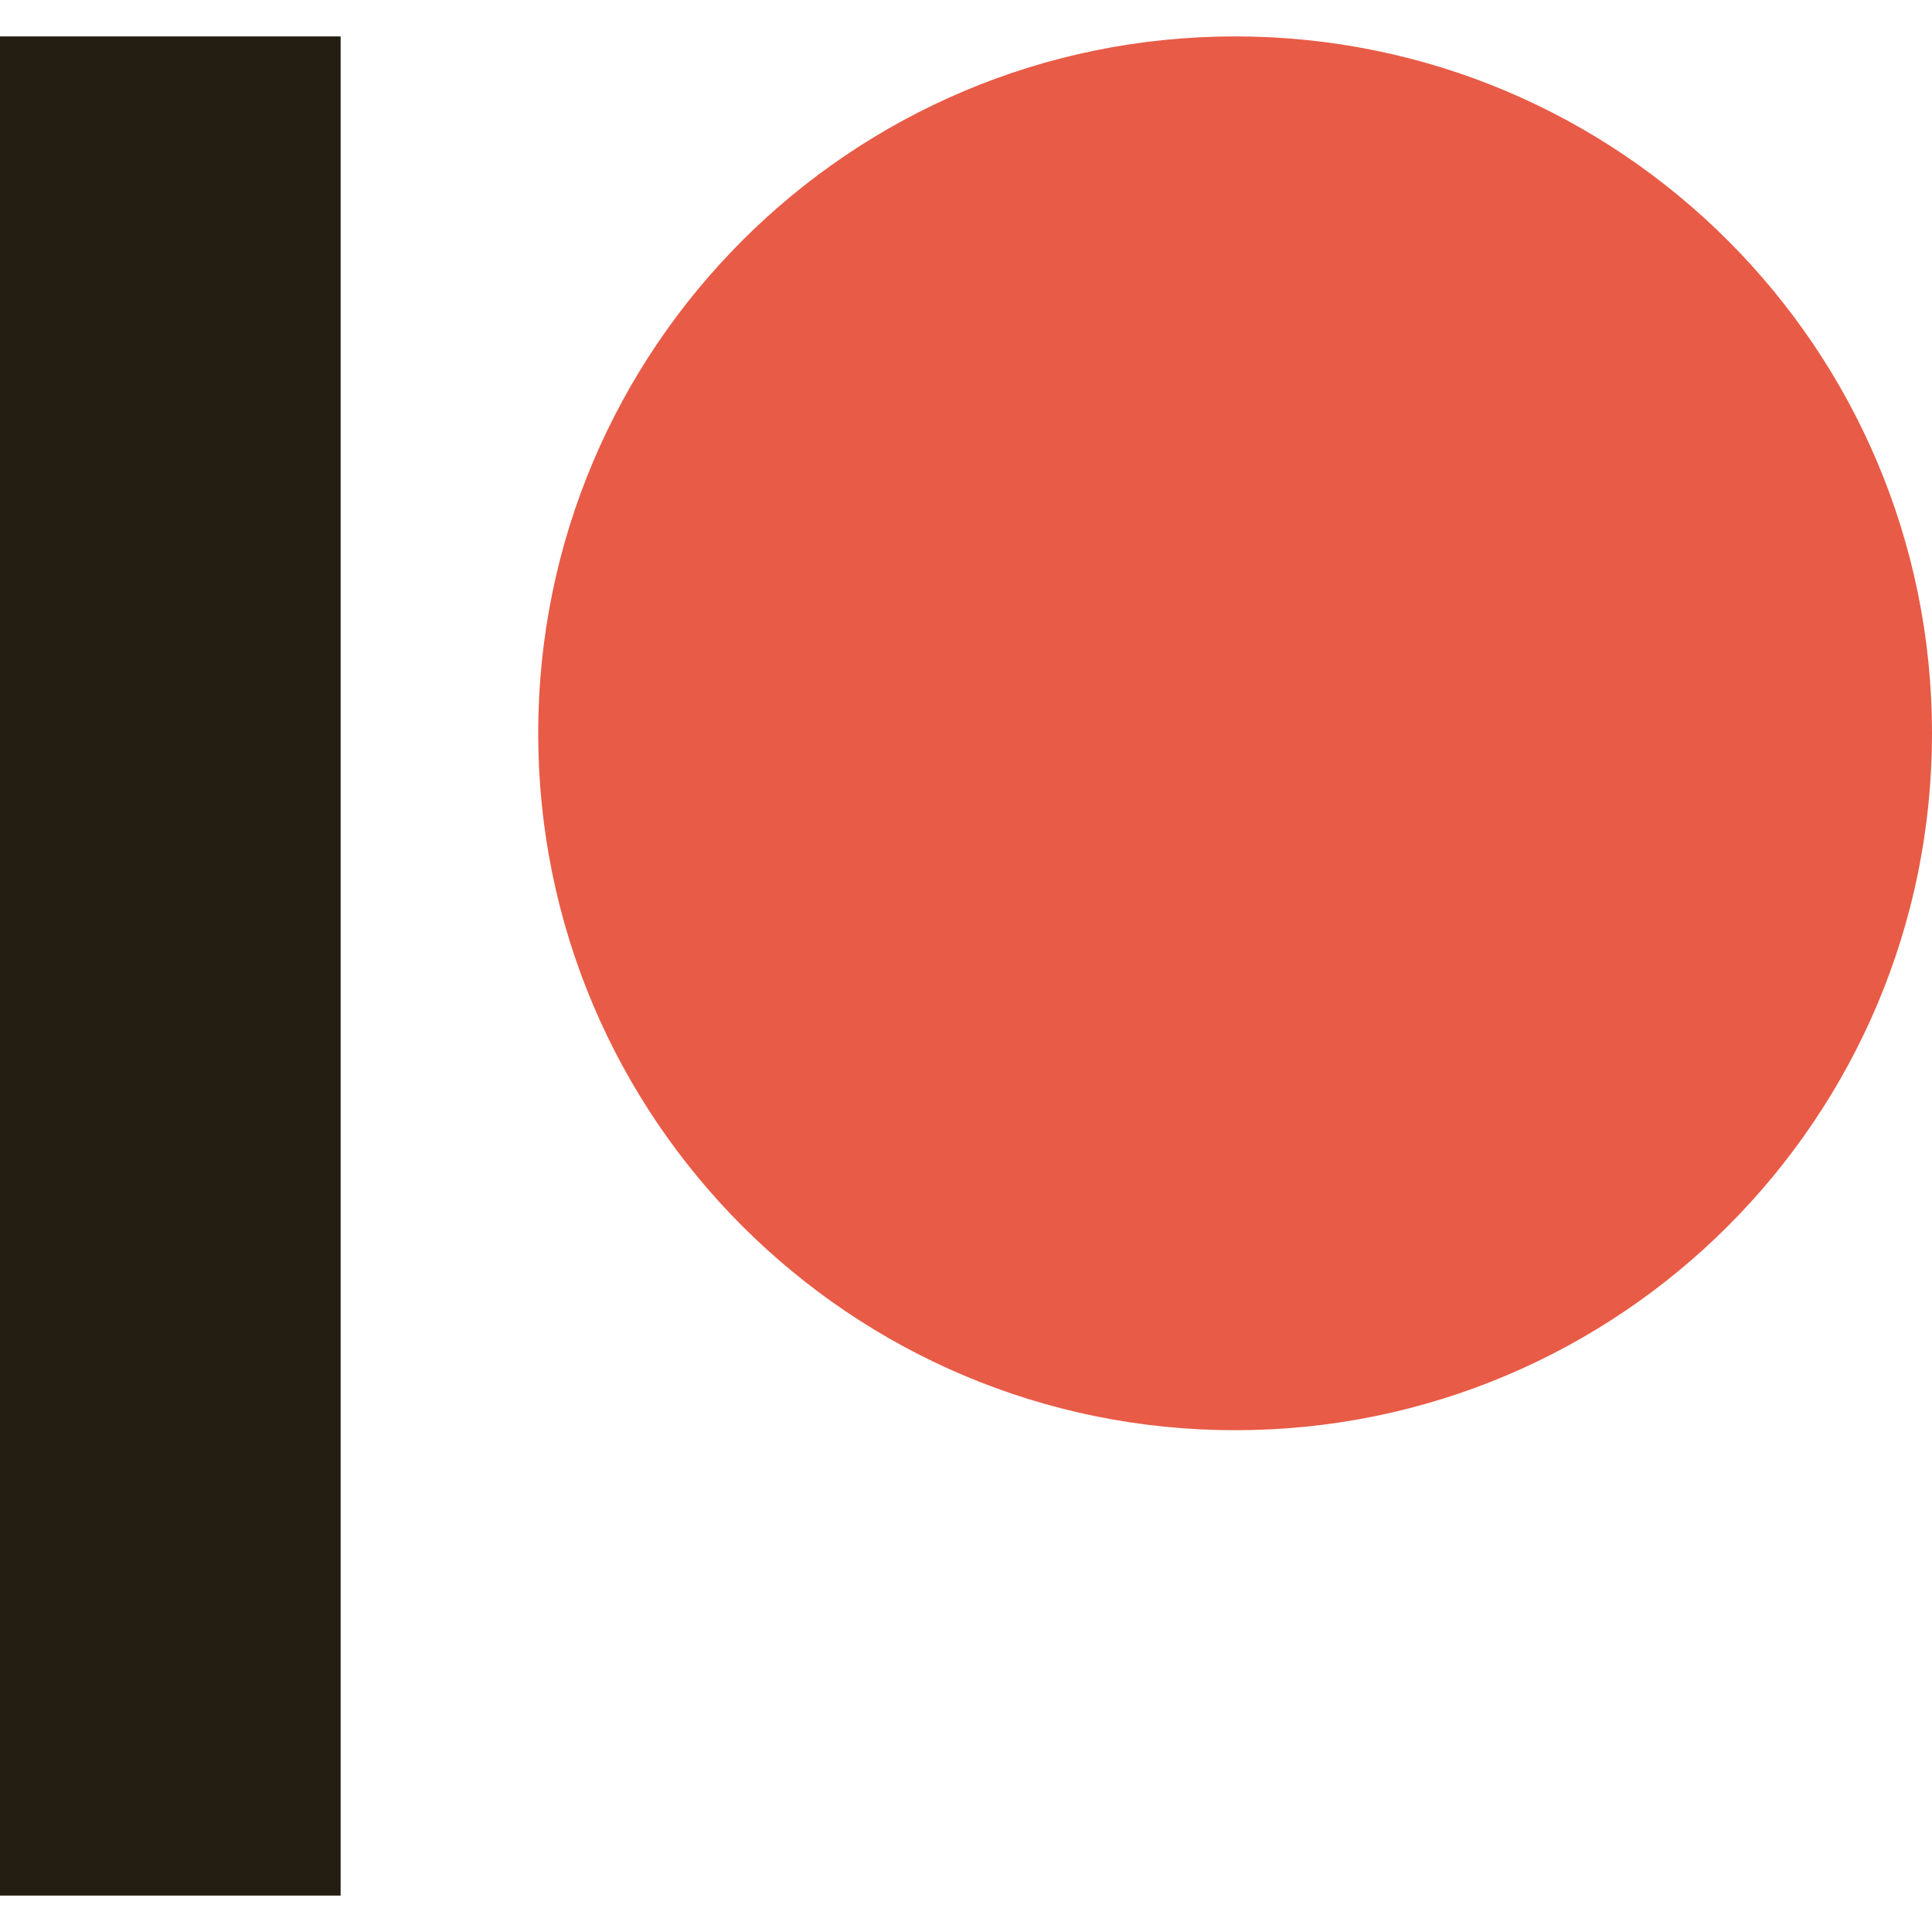
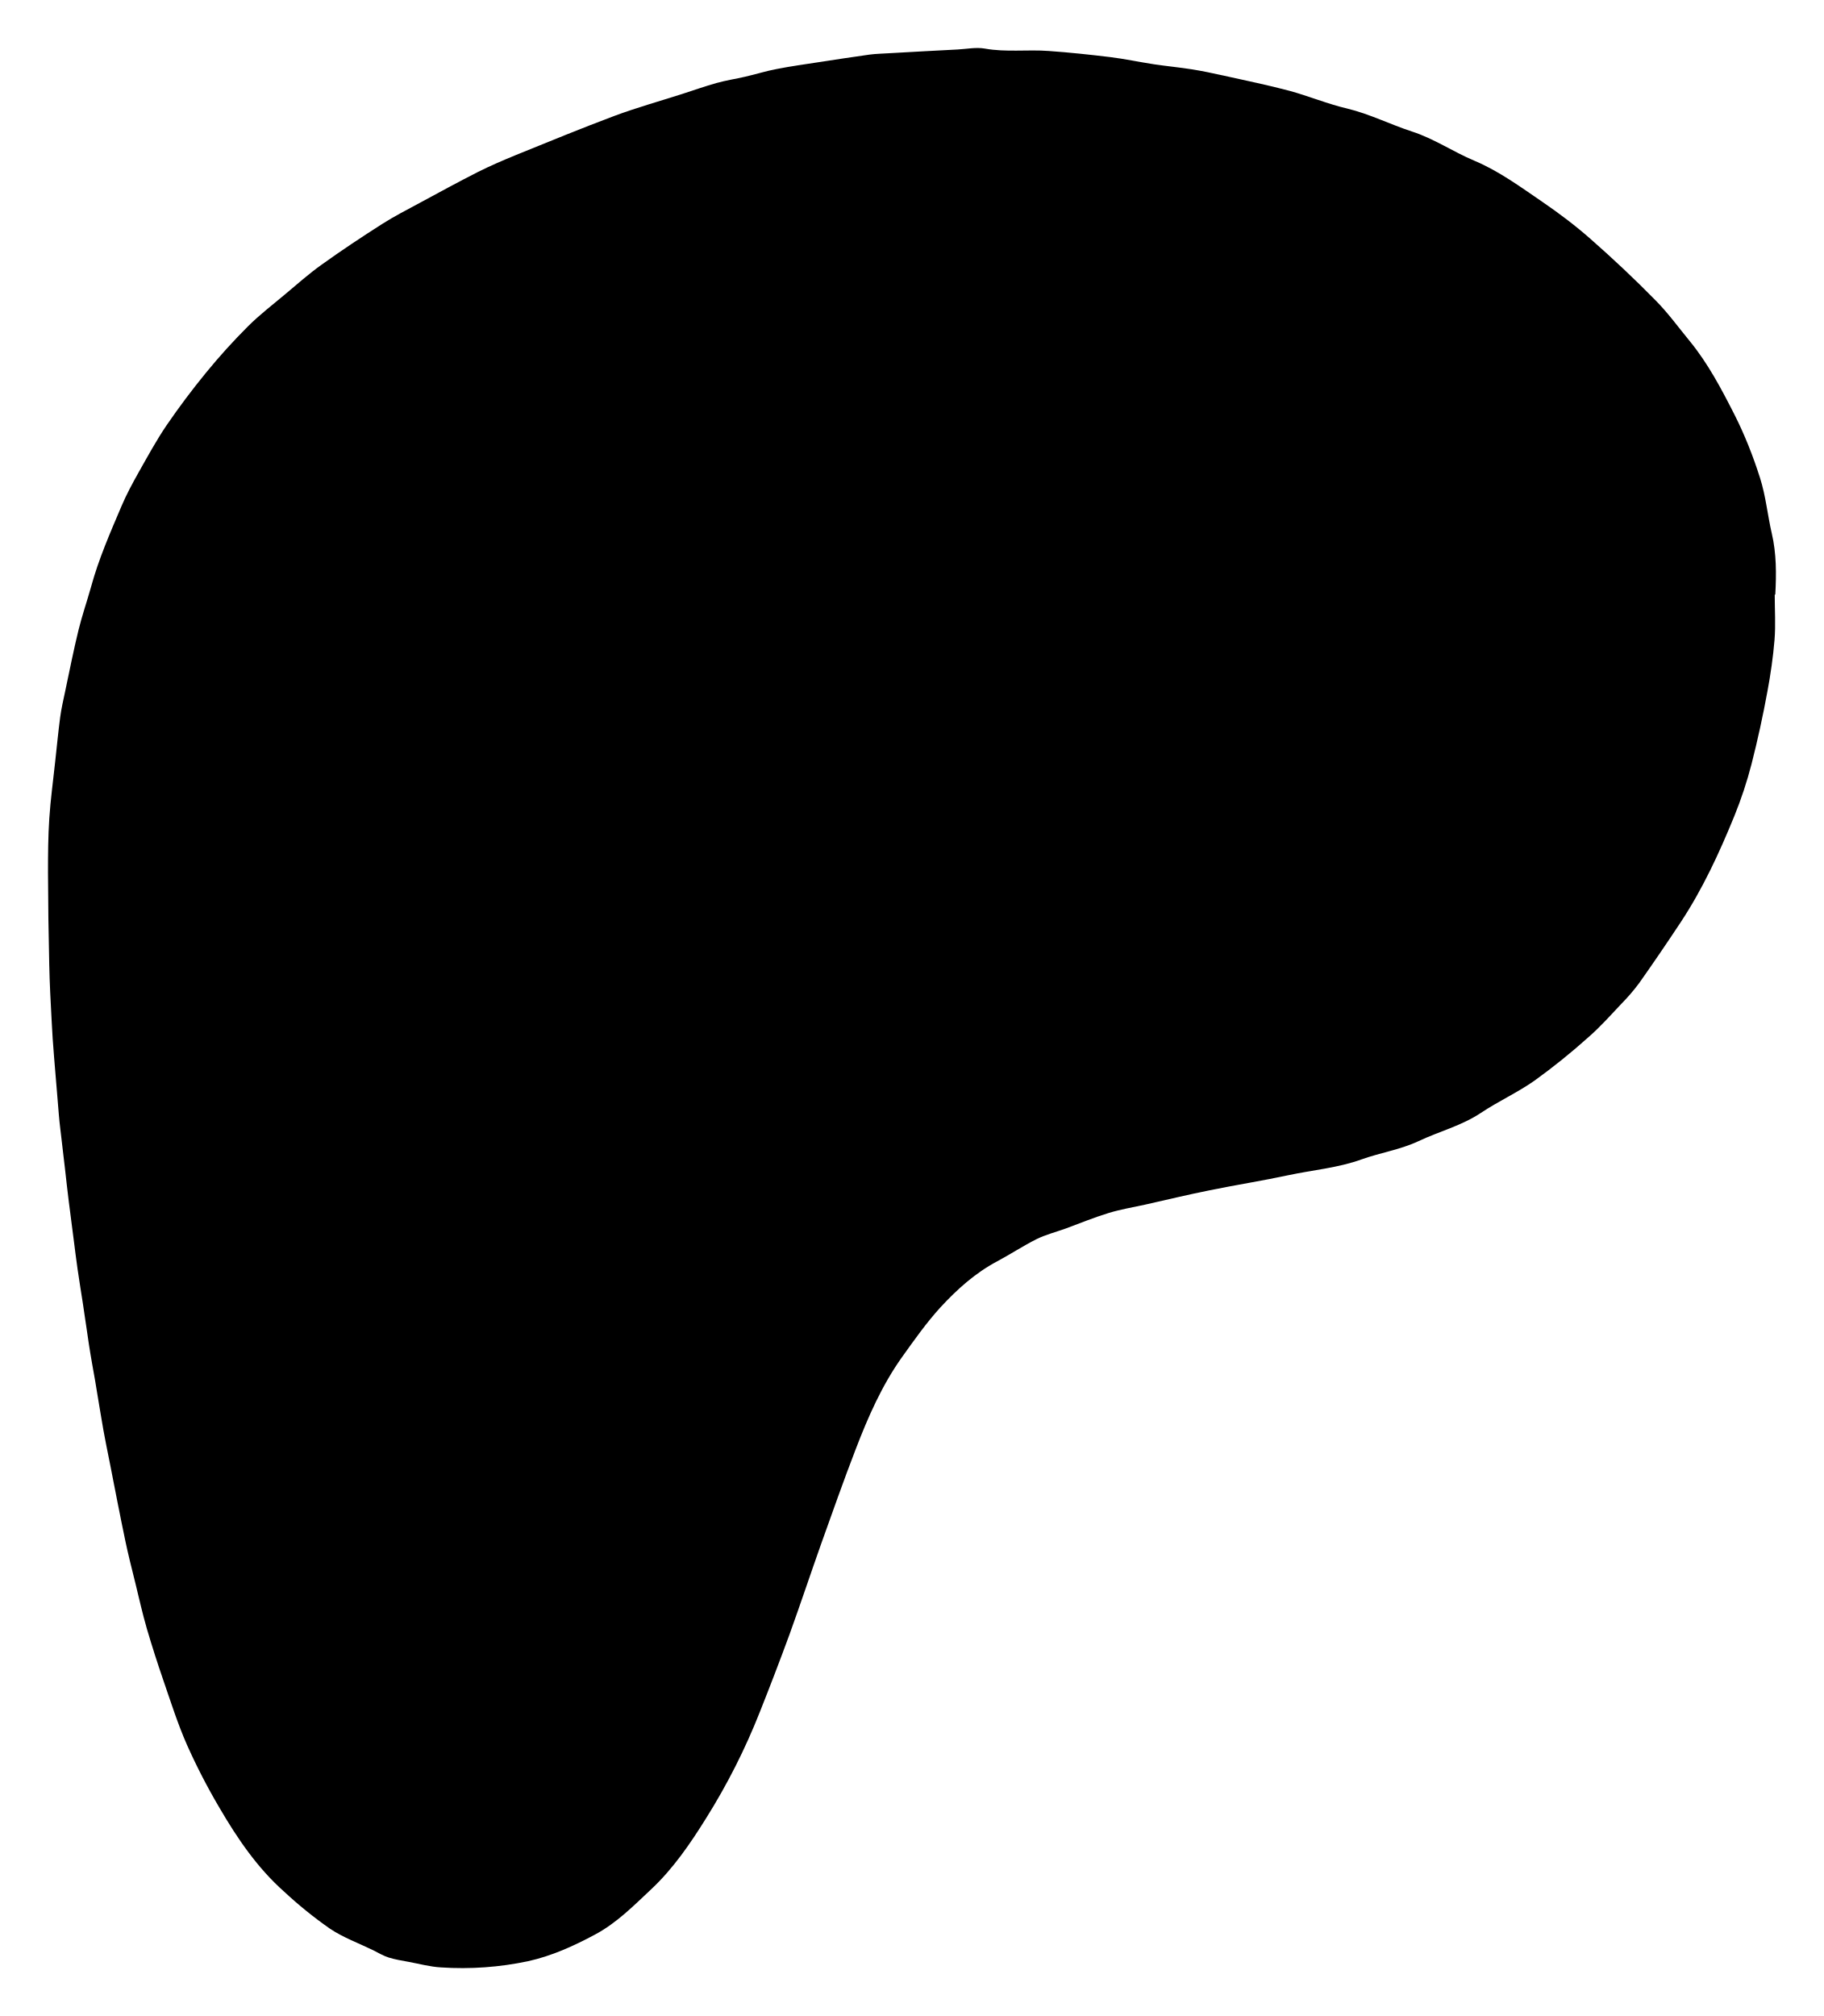
- <svg xmlns="http://www.w3.org/2000/svg" viewBox="0 0 567.18 545.8" width="32" height="32">
-   <circle cx="362.59" cy="204.59" fill="#e85b46" r="204.59" />
-   <path d="M0 0h100v545.8H0z" fill="#241e12" />
+ <svg xmlns="http://www.w3.org/2000/svg" viewBox="0 0 38 42" class="logomark">
+   <path fill="currentColor" d="M36.975 12.392c0 .312.021.627-.004.937-.03.361-.082.722-.149 1.08a22.535 22.535 0 0 1-.331 1.512 8.59 8.59 0 0 1-.359 1.084c-.313.767-.66 1.518-1.117 2.21-.282.427-.57.849-.864 1.266a4.12 4.12 0 0 1-.37.431c-.225.238-.442.483-.686.695a13.5 13.5 0 0 1-1.123.905c-.356.25-.756.431-1.12.674-.404.268-.866.384-1.296.587-.384.18-.795.24-1.186.38-.498.18-1.021.222-1.531.331-.544.117-1.097.203-1.643.315-.449.09-.894.198-1.34.298-.254.056-.51.098-.756.173-.304.093-.6.214-.896.324-.201.072-.412.126-.604.219-.28.14-.544.315-.823.464-.457.242-.838.585-1.184.96-.292.32-.546.681-.8 1.036-.418.587-.706 1.244-.964 1.916-.254.657-.487 1.322-.725 1.986-.221.625-.43 1.252-.655 1.875a63.989 63.989 0 0 1-.618 1.615 13.447 13.447 0 0 1-1.12 2.215c-.331.531-.685 1.049-1.142 1.478-.366.343-.72.704-1.17.944-.446.24-.906.448-1.4.557a6.635 6.635 0 0 1-1.807.129c-.229-.012-.455-.075-.684-.117-.137-.026-.276-.047-.409-.089-.112-.035-.215-.097-.322-.151-.302-.147-.624-.264-.9-.448a8.802 8.802 0 0 1-.96-.776c-.554-.492-.97-1.103-1.342-1.74a13.04 13.04 0 0 1-.681-1.319c-.192-.436-.336-.893-.492-1.345a24.916 24.916 0 0 1-.34-1.063c-.092-.317-.165-.641-.243-.963-.073-.298-.15-.594-.212-.895-.112-.536-.215-1.073-.32-1.609a35.827 35.827 0 0 1-.133-.68c-.06-.34-.114-.681-.171-1.022-.044-.254-.092-.506-.13-.76-.044-.28-.08-.56-.124-.839-.036-.242-.078-.483-.112-.725-.032-.226-.06-.452-.089-.678a70.008 70.008 0 0 1-.094-.73c-.03-.236-.055-.471-.082-.707l-.096-.818c-.011-.098-.023-.193-.03-.291-.034-.401-.068-.804-.1-1.208a20.67 20.67 0 0 1-.05-.75c-.021-.39-.042-.777-.05-1.166A94.453 94.453 0 0 1 1 18.18c0-.378.002-.755.027-1.13.026-.392.08-.784.122-1.176.034-.312.064-.622.105-.934.023-.175.064-.348.1-.52.092-.432.176-.863.281-1.292.076-.31.181-.61.266-.916.157-.571.393-1.11.624-1.653.105-.25.235-.49.367-.725.186-.329.366-.66.576-.97.259-.378.533-.744.823-1.098a12.9 12.9 0 0 1 .873-.965c.24-.24.512-.448.77-.665.254-.212.501-.433.77-.624.412-.296.835-.576 1.263-.849.249-.158.514-.294.774-.434.405-.219.81-.44 1.22-.648.26-.13.527-.244.794-.354.683-.277 1.364-.557 2.055-.816.46-.17.932-.303 1.399-.452.24-.077.475-.161.717-.229.2-.056.402-.086.604-.133.22-.05.434-.119.656-.16.299-.059.603-.1.907-.147.34-.052.679-.105 1.02-.152.139-.019.283-.02.425-.03.47-.026.944-.054 1.414-.077.188-.01.382-.051.565-.019.443.08.889.017 1.332.05.428.03.853.076 1.278.127.306.038.608.103.914.15.268.04.535.065.802.107.215.035.43.081.645.128.46.103.919.196 1.374.317.404.11.797.275 1.204.37.469.113.899.332 1.351.479.462.149.86.424 1.3.608.515.217.96.546 1.418.858.347.238.685.492 1 .77.467.41.92.836 1.356 1.28.258.26.478.564.713.85.38.464.658.993.928 1.523.215.424.393.874.537 1.329.12.373.156.774.245 1.156.098.42.096.844.073 1.27l-.012.008z" />
</svg>
